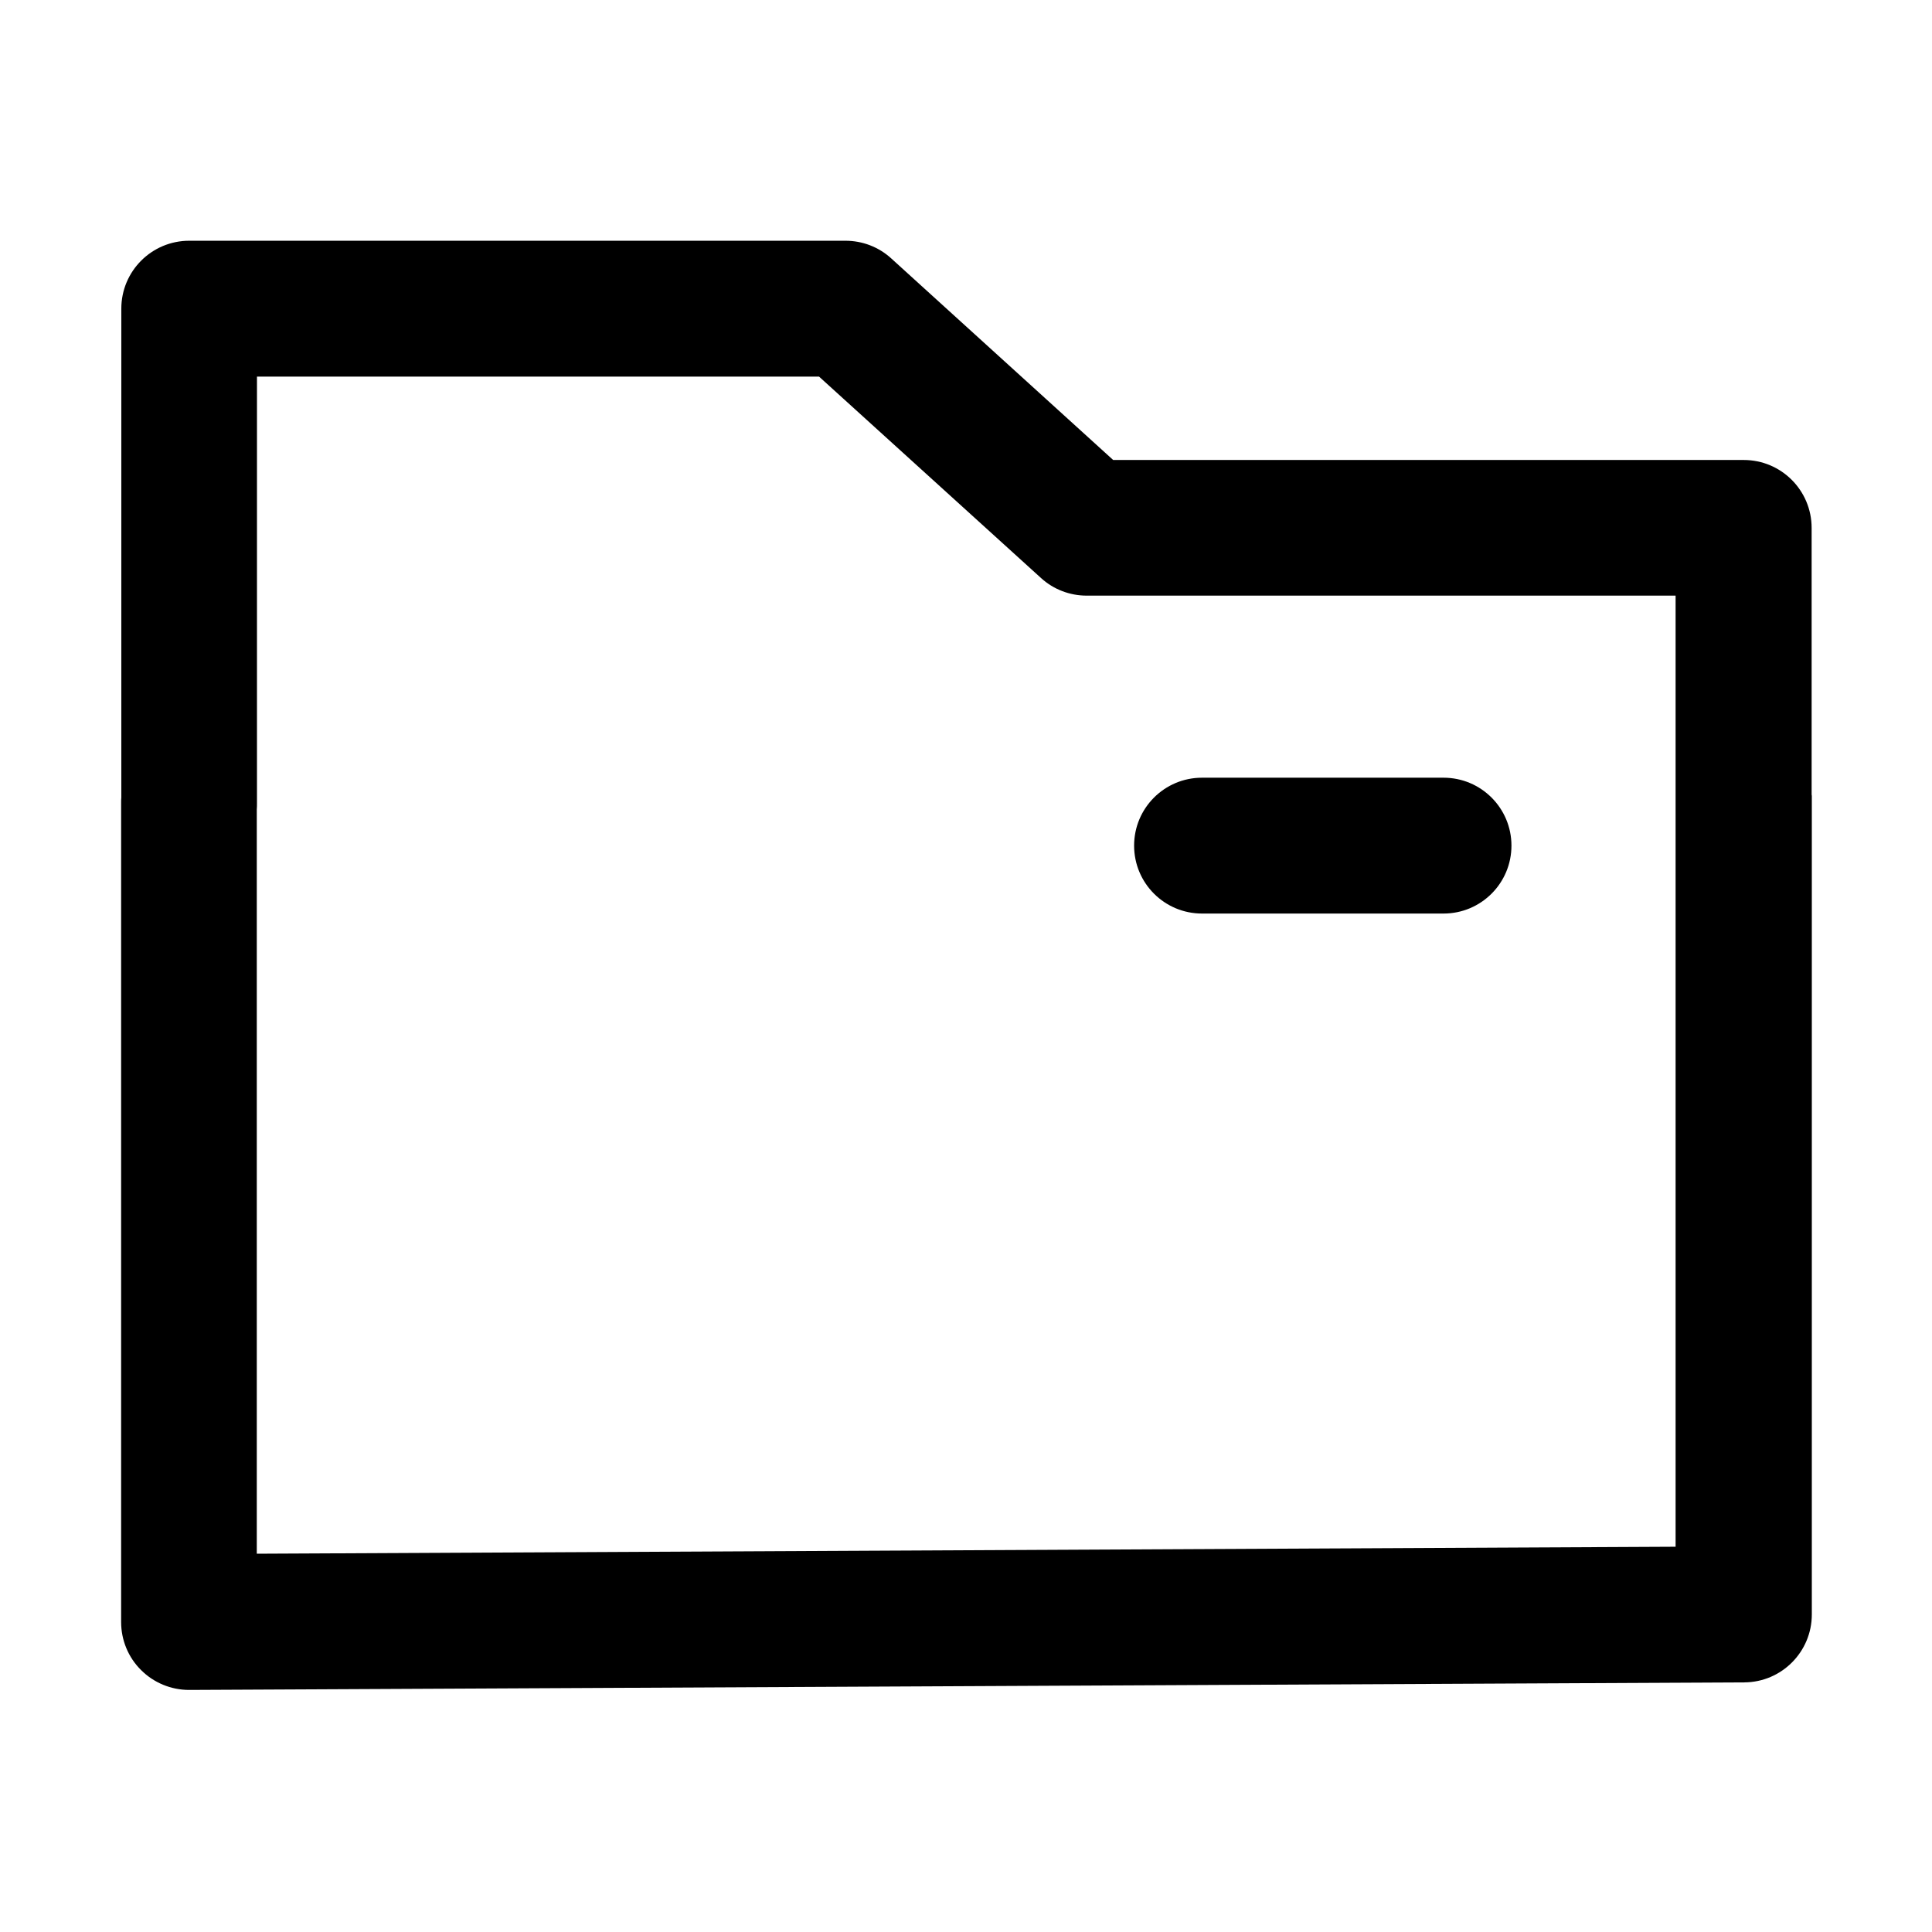
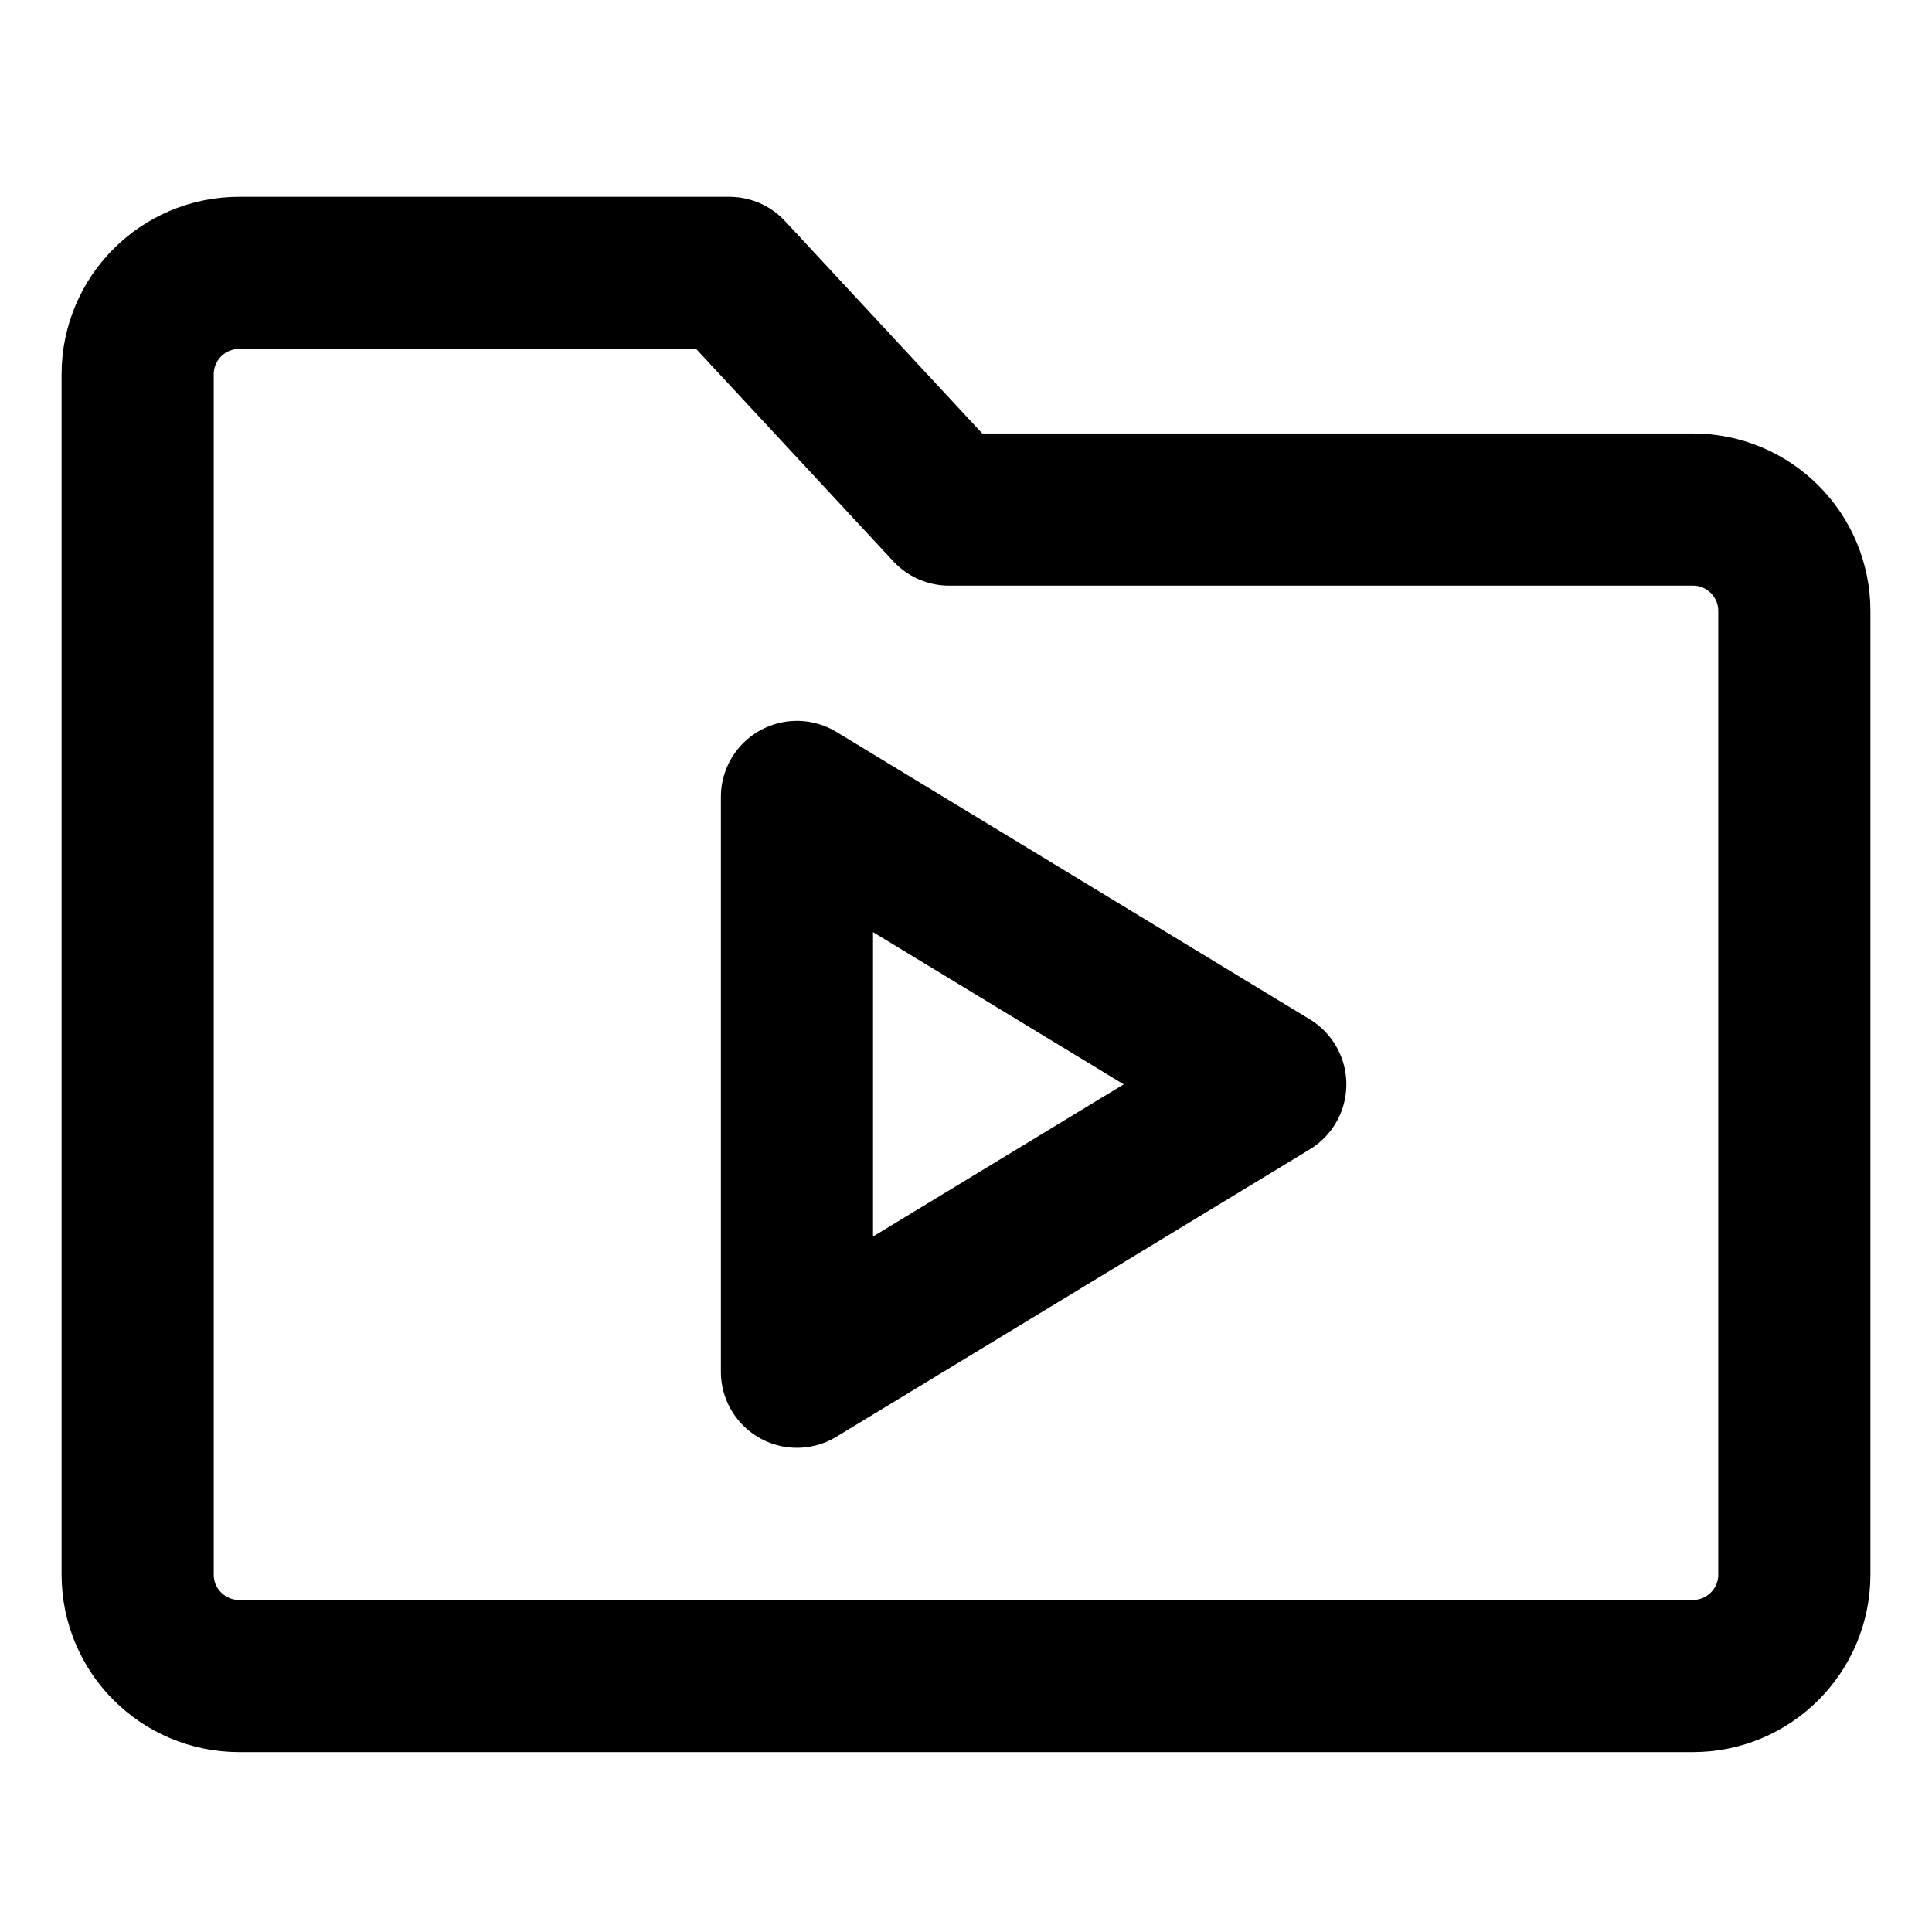
- <svg xmlns="http://www.w3.org/2000/svg" viewBox="0 0 1024 1024" data-adqt-slot="primary" fill="currentColor">
-   <path d="M960.2 420.7V279.8c0-19.9-16.1-36-36-36H590L472.3 136.9c-6.6-6-15.2-9.3-24.2-9.3H100.3c-19.9 0-36 16.1-36 36v259c-0.1 1-0.1 2.1-0.1 3.2v433.9c0 9.6 3.8 18.8 10.6 25.5 6.7 6.7 15.9 10.5 25.4 10.5h0.2l824.1-4c19.8-0.1 35.8-16.2 35.8-36V421.8c-0.1-0.4-0.1-0.7-0.1-1.1z m-72 399.1l-752.1 3.7V429c0.1-1 0.1-2.1 0.1-3.2V199.6h297.9l117.7 106.8c6.6 6 15.2 9.3 24.2 9.3h312.1v504.1z" />
-   <path d="M765.1 412.2h-128c-19.9 0-36 16.1-36 36s16.1 36 36 36h128c19.9 0 36-16.1 36-36s-16.1-36-36-36z" />
+ <svg xmlns="http://www.w3.org/2000/svg" viewBox="0 0 1024 1024" fill="none" stroke="currentColor" stroke-width="80.64" stroke-linecap="round" stroke-linejoin="round" data-adqt-slot="primary">
+   <path d="M72.96 305.92v-107.52a53.76 53.76 0 0 1 53.76-53.76h259.84l116.48 125.44h394.24a53.76 53.76 0 0 1 53.76 53.76v510.72a53.76 53.76 0 0 1-53.76 53.76H126.72a53.76 53.76 0 0 1-53.76-53.76V305.92Z" />
+   <path d="m422.4 422.4 250.88 152.32-250.88 152.32V422.4Z" />
</svg>
